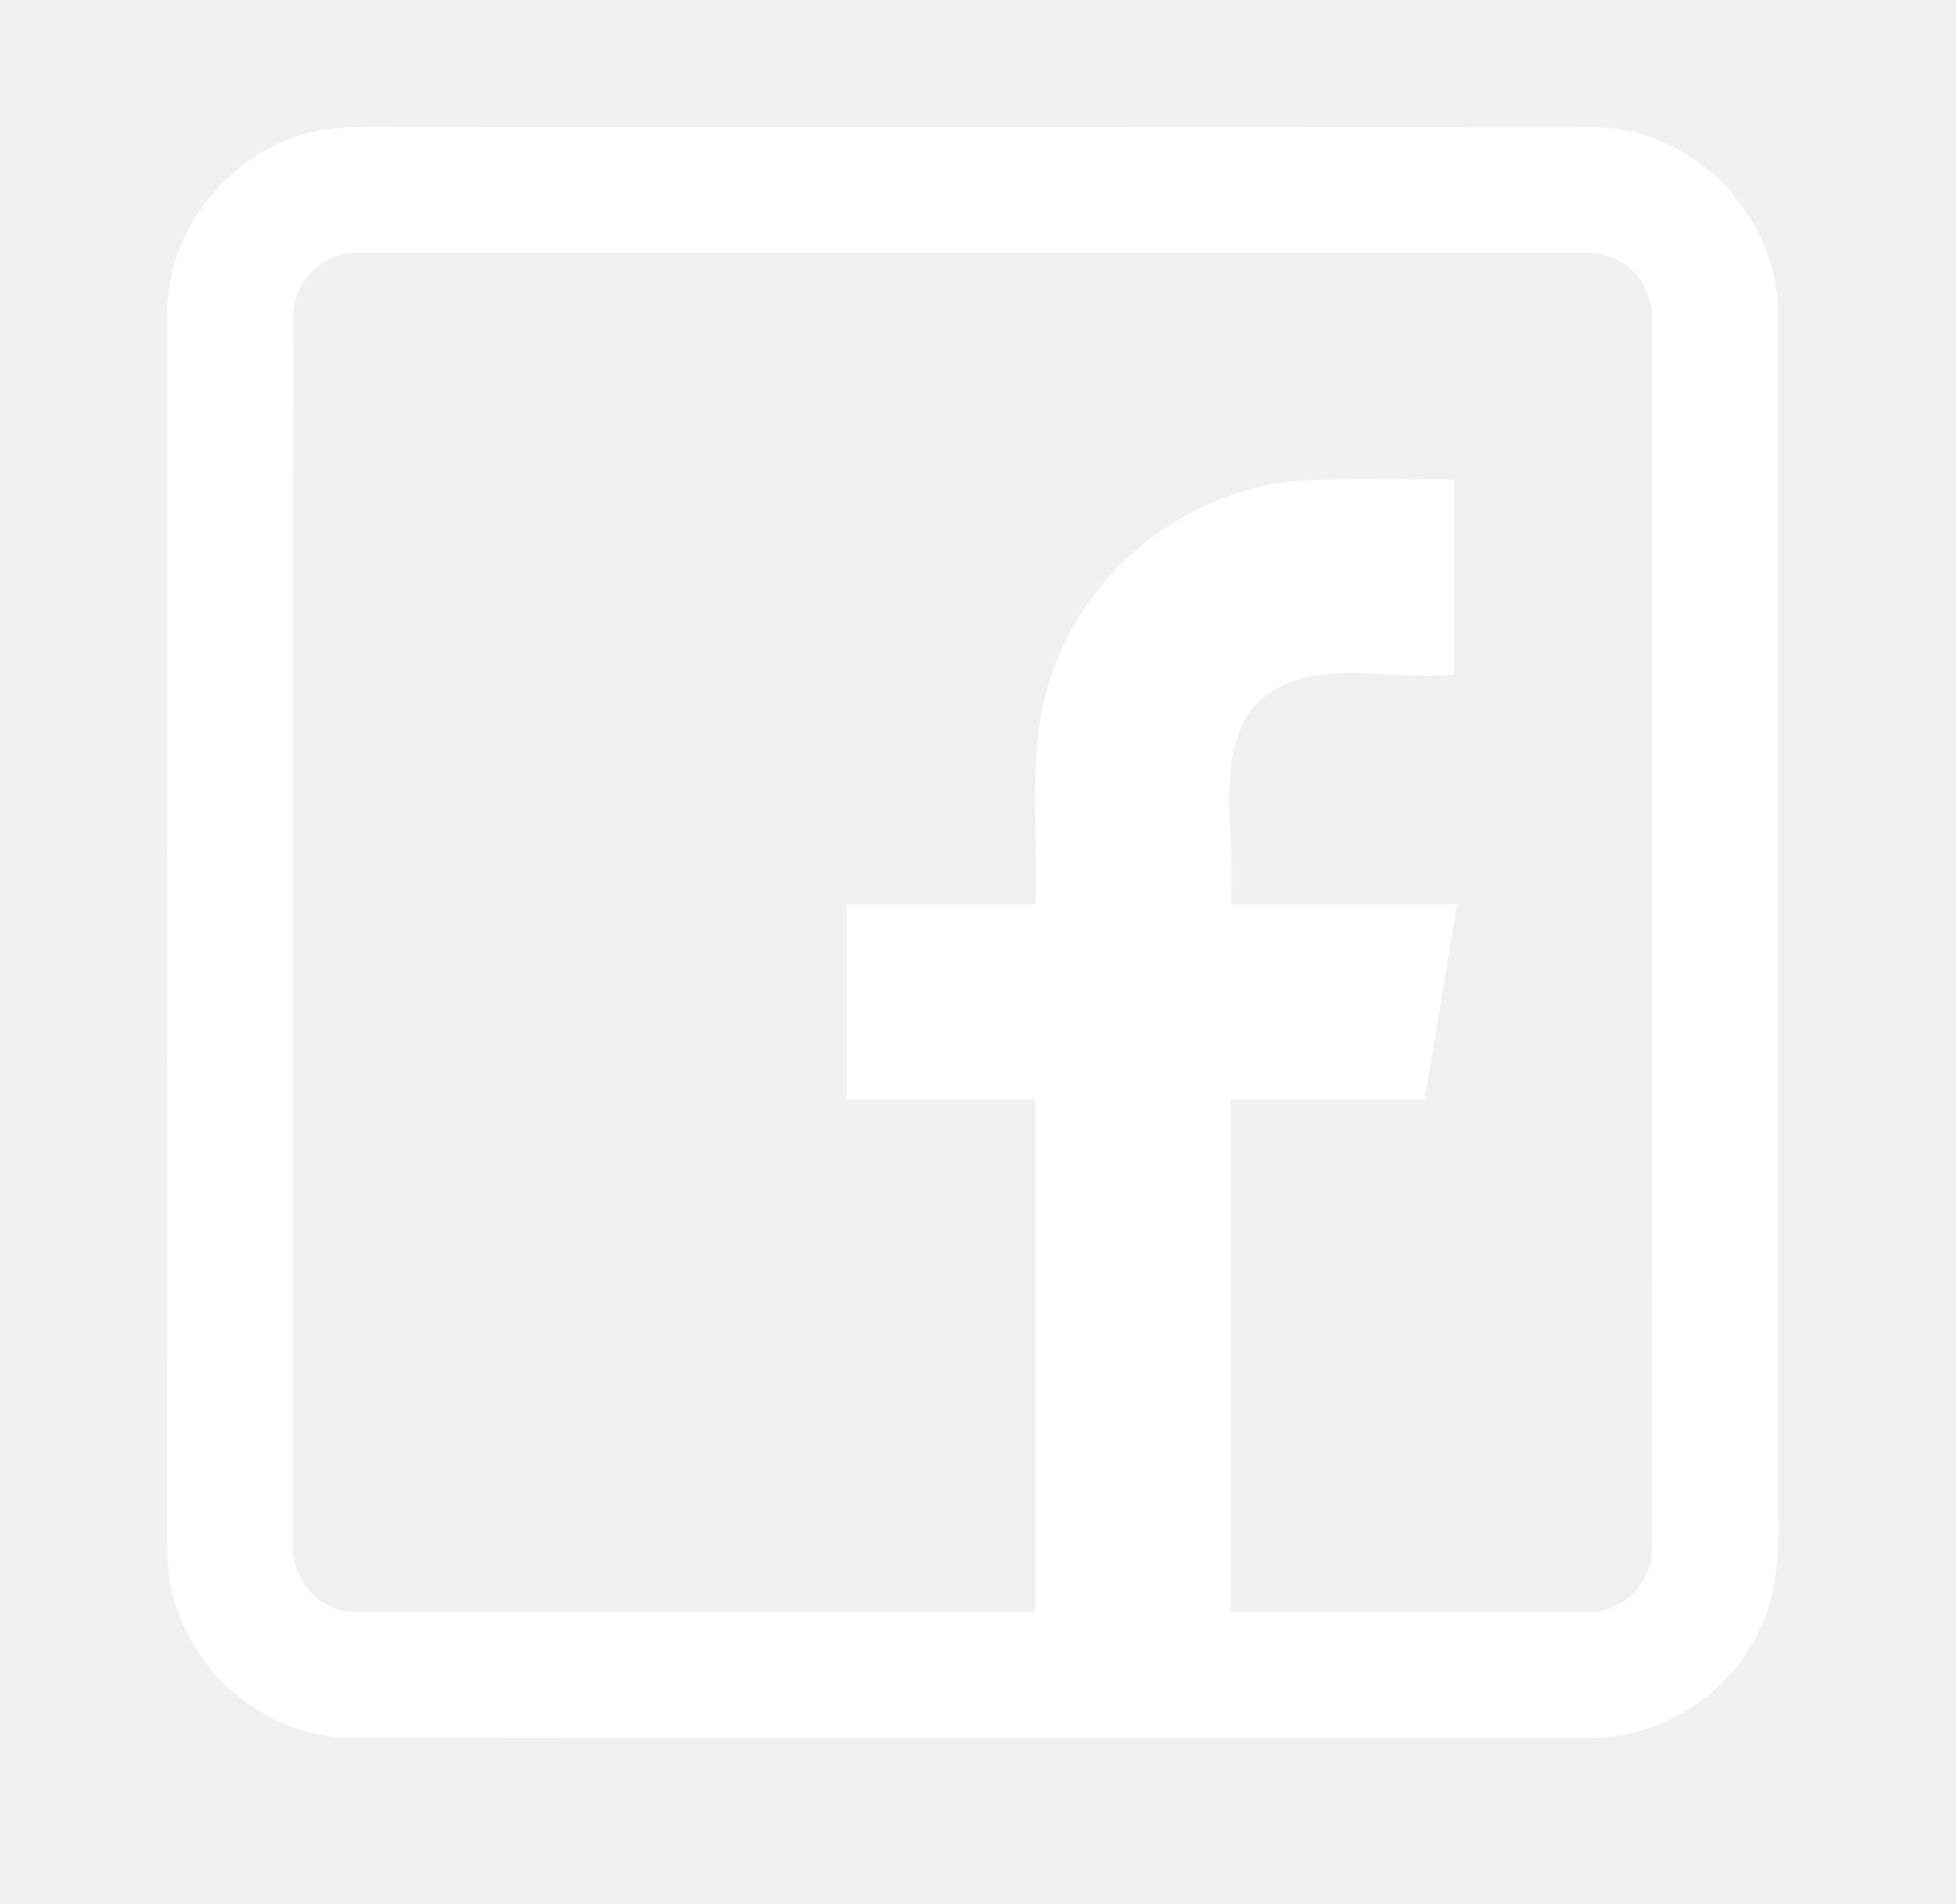
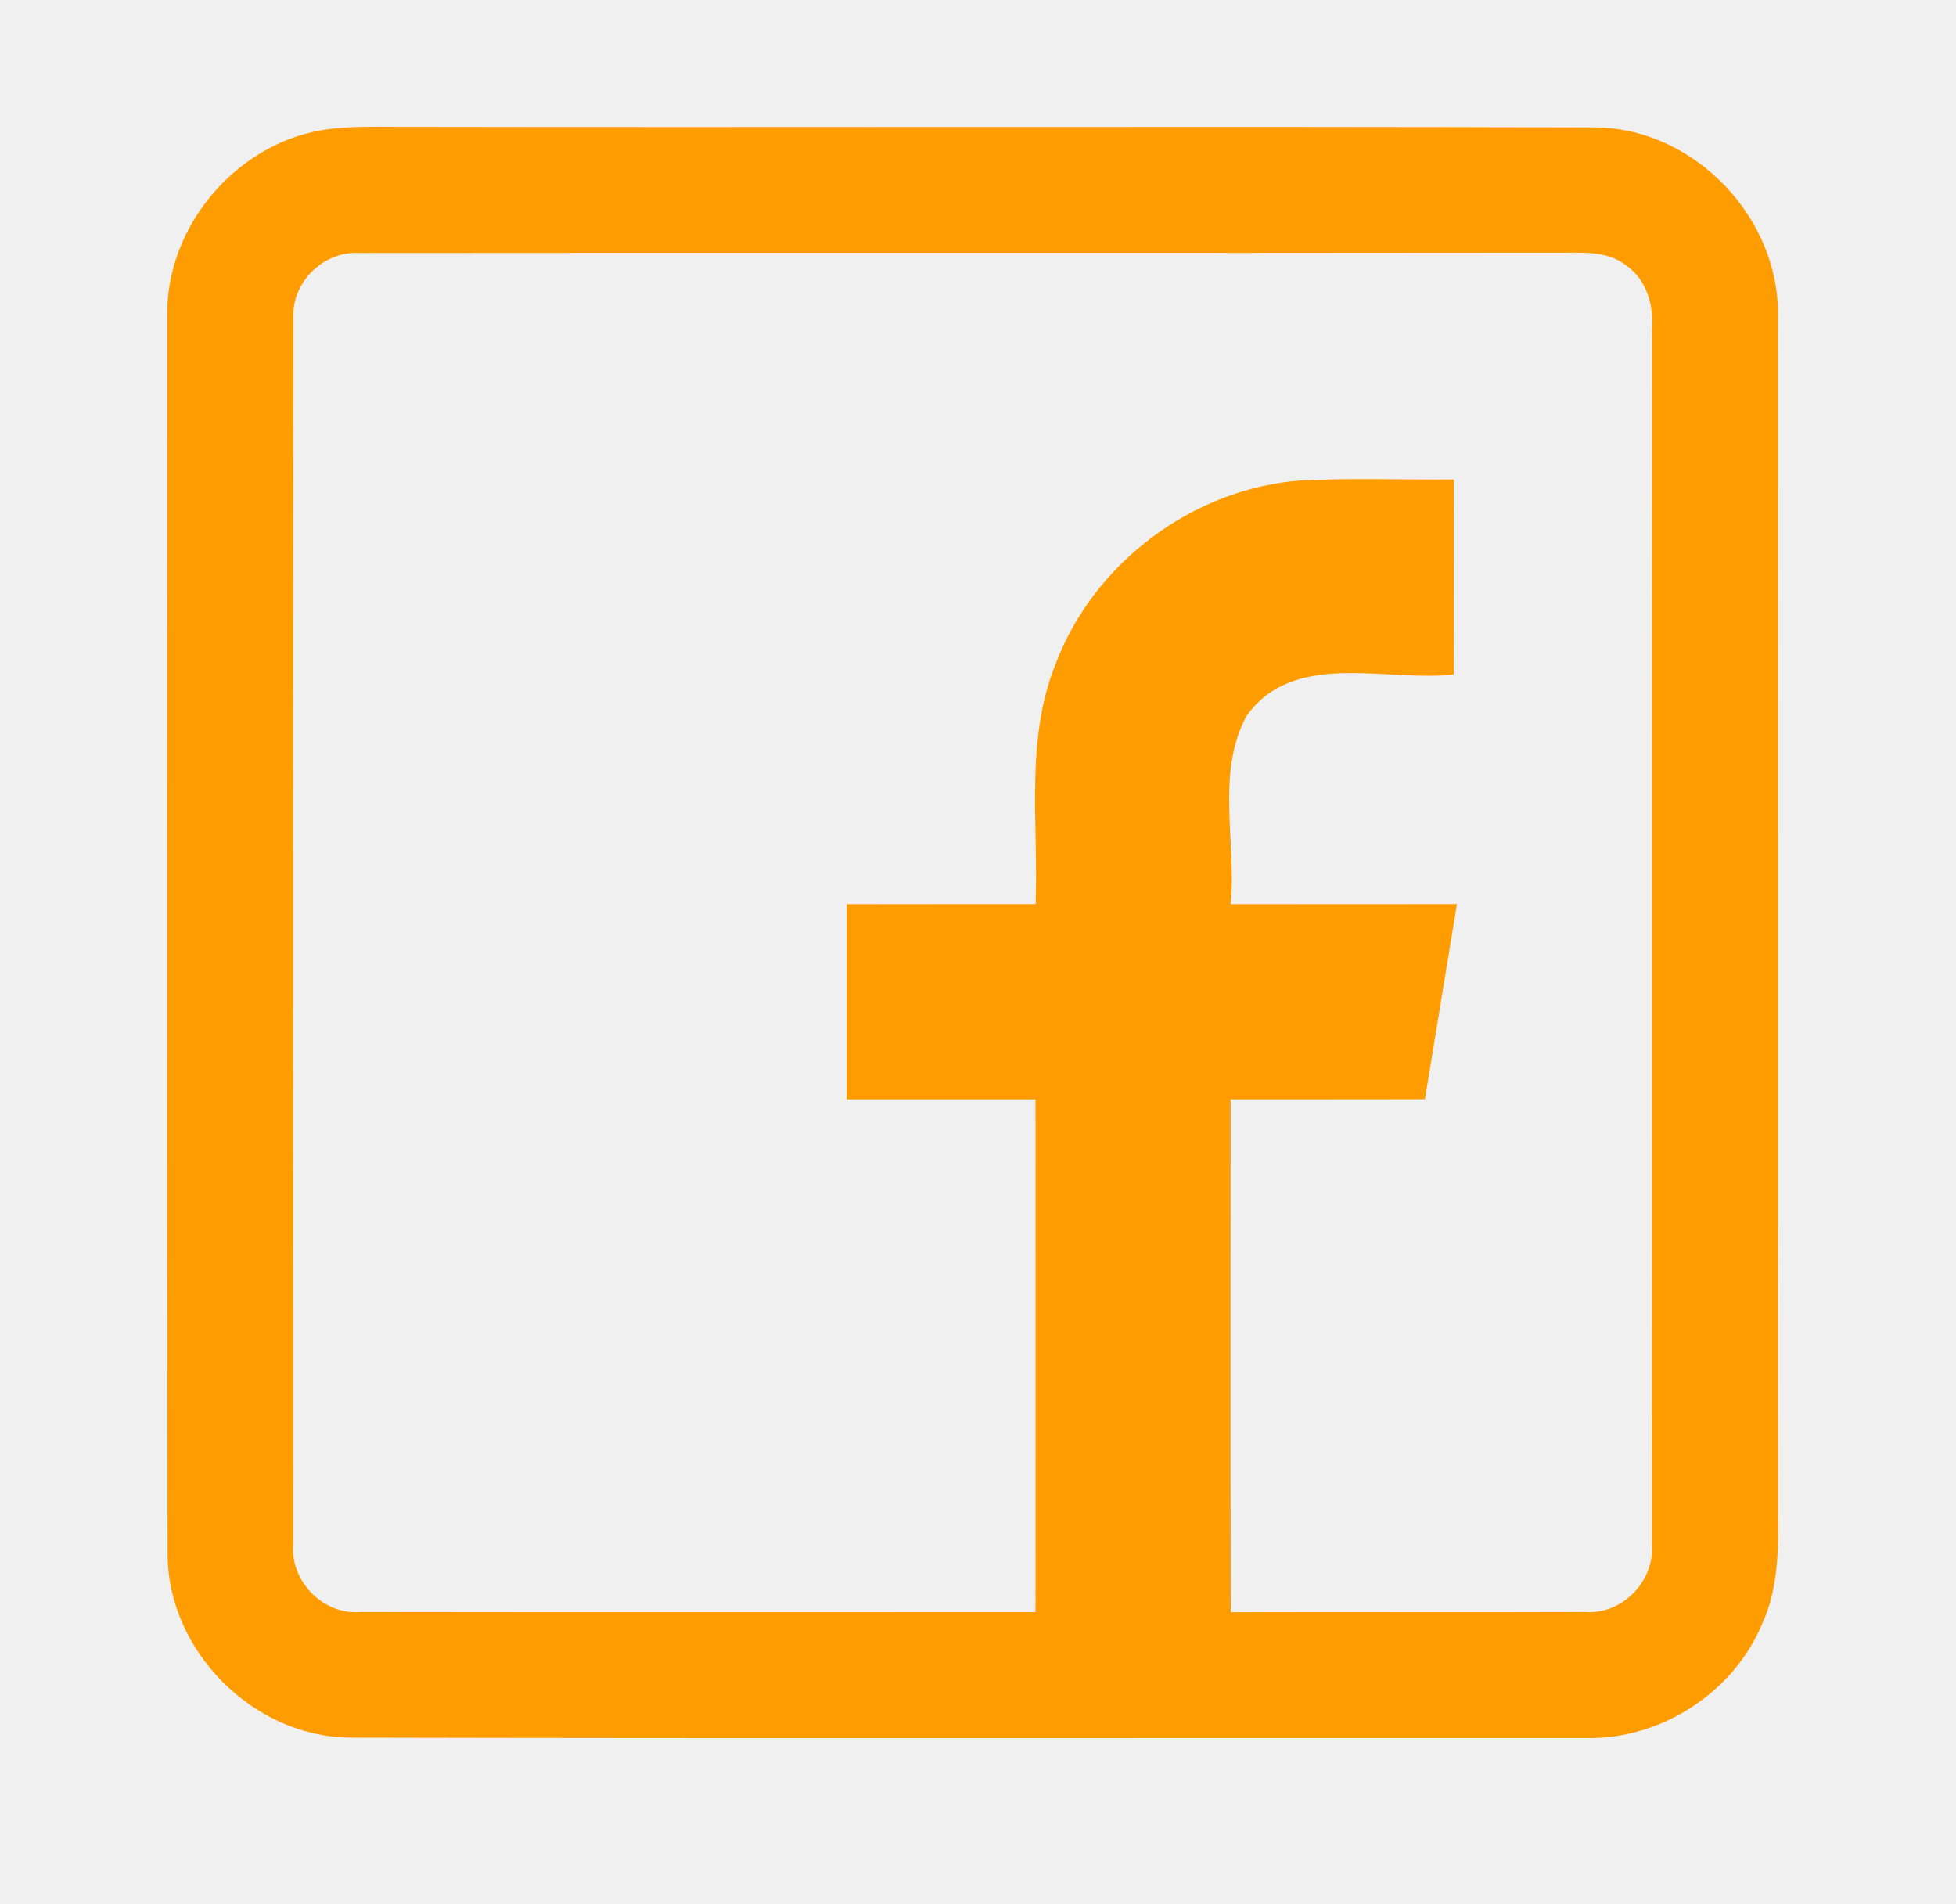
<svg xmlns="http://www.w3.org/2000/svg" width="185pt" height="180pt" viewBox="0 0 185 180" version="1.1">
  <g id="#000000ff">
</g>
-   <g id="#ffffffff">
-     <path fill="#ffffff" opacity="1.00" d=" M 31.15 12.20 C 33.07 11.96 35.01 11.98 36.93 11.99 C 74.98 12.06 113.03 11.93 151.07 12.05 C 160.39 12.23 168.41 20.73 168.15 30.03 C 168.17 67.68 168.13 105.33 168.17 142.98 C 168.22 146.54 168.19 150.24 166.67 153.54 C 163.96 160.07 157.06 164.51 149.99 164.35 C 111.00 164.33 72.02 164.40 33.03 164.31 C 23.92 164.20 15.88 156.10 15.85 146.98 C 15.78 107.99 15.83 69.01 15.82 30.02 C 15.60 21.35 22.54 13.27 31.15 12.20 M 27.75 29.98 C 27.70 68.65 27.73 107.31 27.73 145.98 C 27.41 149.46 30.54 152.73 34.06 152.43 C 55.35 152.46 76.65 152.44 97.94 152.44 C 97.94 136.28 97.95 120.11 97.94 103.95 C 91.99 103.95 86.04 103.95 80.08 103.95 C 80.08 97.80 80.08 91.65 80.08 85.50 C 86.04 85.48 91.99 85.50 97.95 85.49 C 98.23 77.91 96.93 69.99 99.85 62.76 C 103.48 53.19 112.85 46.19 123.06 45.43 C 127.87 45.20 132.70 45.38 137.51 45.34 C 137.50 51.49 137.52 57.64 137.50 63.78 C 131.02 64.52 122.30 61.40 117.86 67.76 C 114.99 73.18 116.96 79.63 116.40 85.50 C 123.53 85.49 130.66 85.50 137.80 85.49 C 136.80 91.64 135.77 97.79 134.77 103.94 C 128.64 103.96 122.52 103.94 116.39 103.95 C 116.39 120.12 116.37 136.28 116.40 152.45 C 127.58 152.42 138.76 152.47 149.94 152.43 C 153.42 152.70 156.52 149.49 156.24 146.04 C 156.26 107.70 156.23 69.35 156.26 31.00 C 156.41 28.80 155.70 26.42 153.82 25.11 C 151.90 23.58 149.31 23.94 147.03 23.89 C 109.33 23.94 71.62 23.88 33.92 23.92 C 30.62 23.74 27.60 26.67 27.75 29.98 Z" />
+   <g id="#FF9C00">
+     <path fill="#FF9C00" opacity="1.00" d=" M 31.15 12.20 C 33.07 11.96 35.01 11.98 36.93 11.99 C 74.98 12.06 113.03 11.93 151.07 12.05 C 160.39 12.23 168.41 20.73 168.15 30.03 C 168.17 67.68 168.13 105.33 168.17 142.98 C 168.22 146.54 168.19 150.24 166.67 153.54 C 163.96 160.07 157.06 164.51 149.99 164.35 C 111.00 164.33 72.02 164.40 33.03 164.31 C 23.92 164.20 15.88 156.10 15.85 146.98 C 15.78 107.99 15.83 69.01 15.82 30.02 C 15.60 21.35 22.54 13.27 31.15 12.20 M 27.75 29.98 C 27.70 68.65 27.73 107.31 27.73 145.98 C 27.41 149.46 30.54 152.73 34.06 152.43 C 55.35 152.46 76.65 152.44 97.94 152.44 C 97.94 136.28 97.95 120.11 97.94 103.95 C 91.99 103.95 86.04 103.95 80.08 103.95 C 80.08 97.80 80.08 91.65 80.08 85.50 C 86.04 85.48 91.99 85.50 97.95 85.49 C 98.23 77.91 96.93 69.99 99.85 62.76 C 103.48 53.19 112.85 46.19 123.06 45.43 C 127.87 45.20 132.70 45.38 137.51 45.34 C 137.50 51.49 137.52 57.64 137.50 63.78 C 131.02 64.52 122.30 61.40 117.86 67.76 C 114.99 73.18 116.96 79.63 116.40 85.50 C 123.53 85.49 130.66 85.50 137.80 85.49 C 136.80 91.64 135.77 97.79 134.77 103.94 C 128.64 103.96 122.52 103.94 116.39 103.95 C 116.39 120.12 116.37 136.28 116.40 152.45 C 127.58 152.42 138.76 152.47 149.94 152.43 C 153.42 152.70 156.52 149.49 156.24 146.04 C 156.26 107.70 156.23 69.35 156.26 31.00 C 156.41 28.80 155.70 26.42 153.82 25.11 C 151.90 23.58 149.31 23.94 147.03 23.89 C 109.33 23.94 71.62 23.88 33.92 23.92 C 30.62 23.74 27.60 26.67 27.75 29.98 Z" />
  </g>
</svg>
